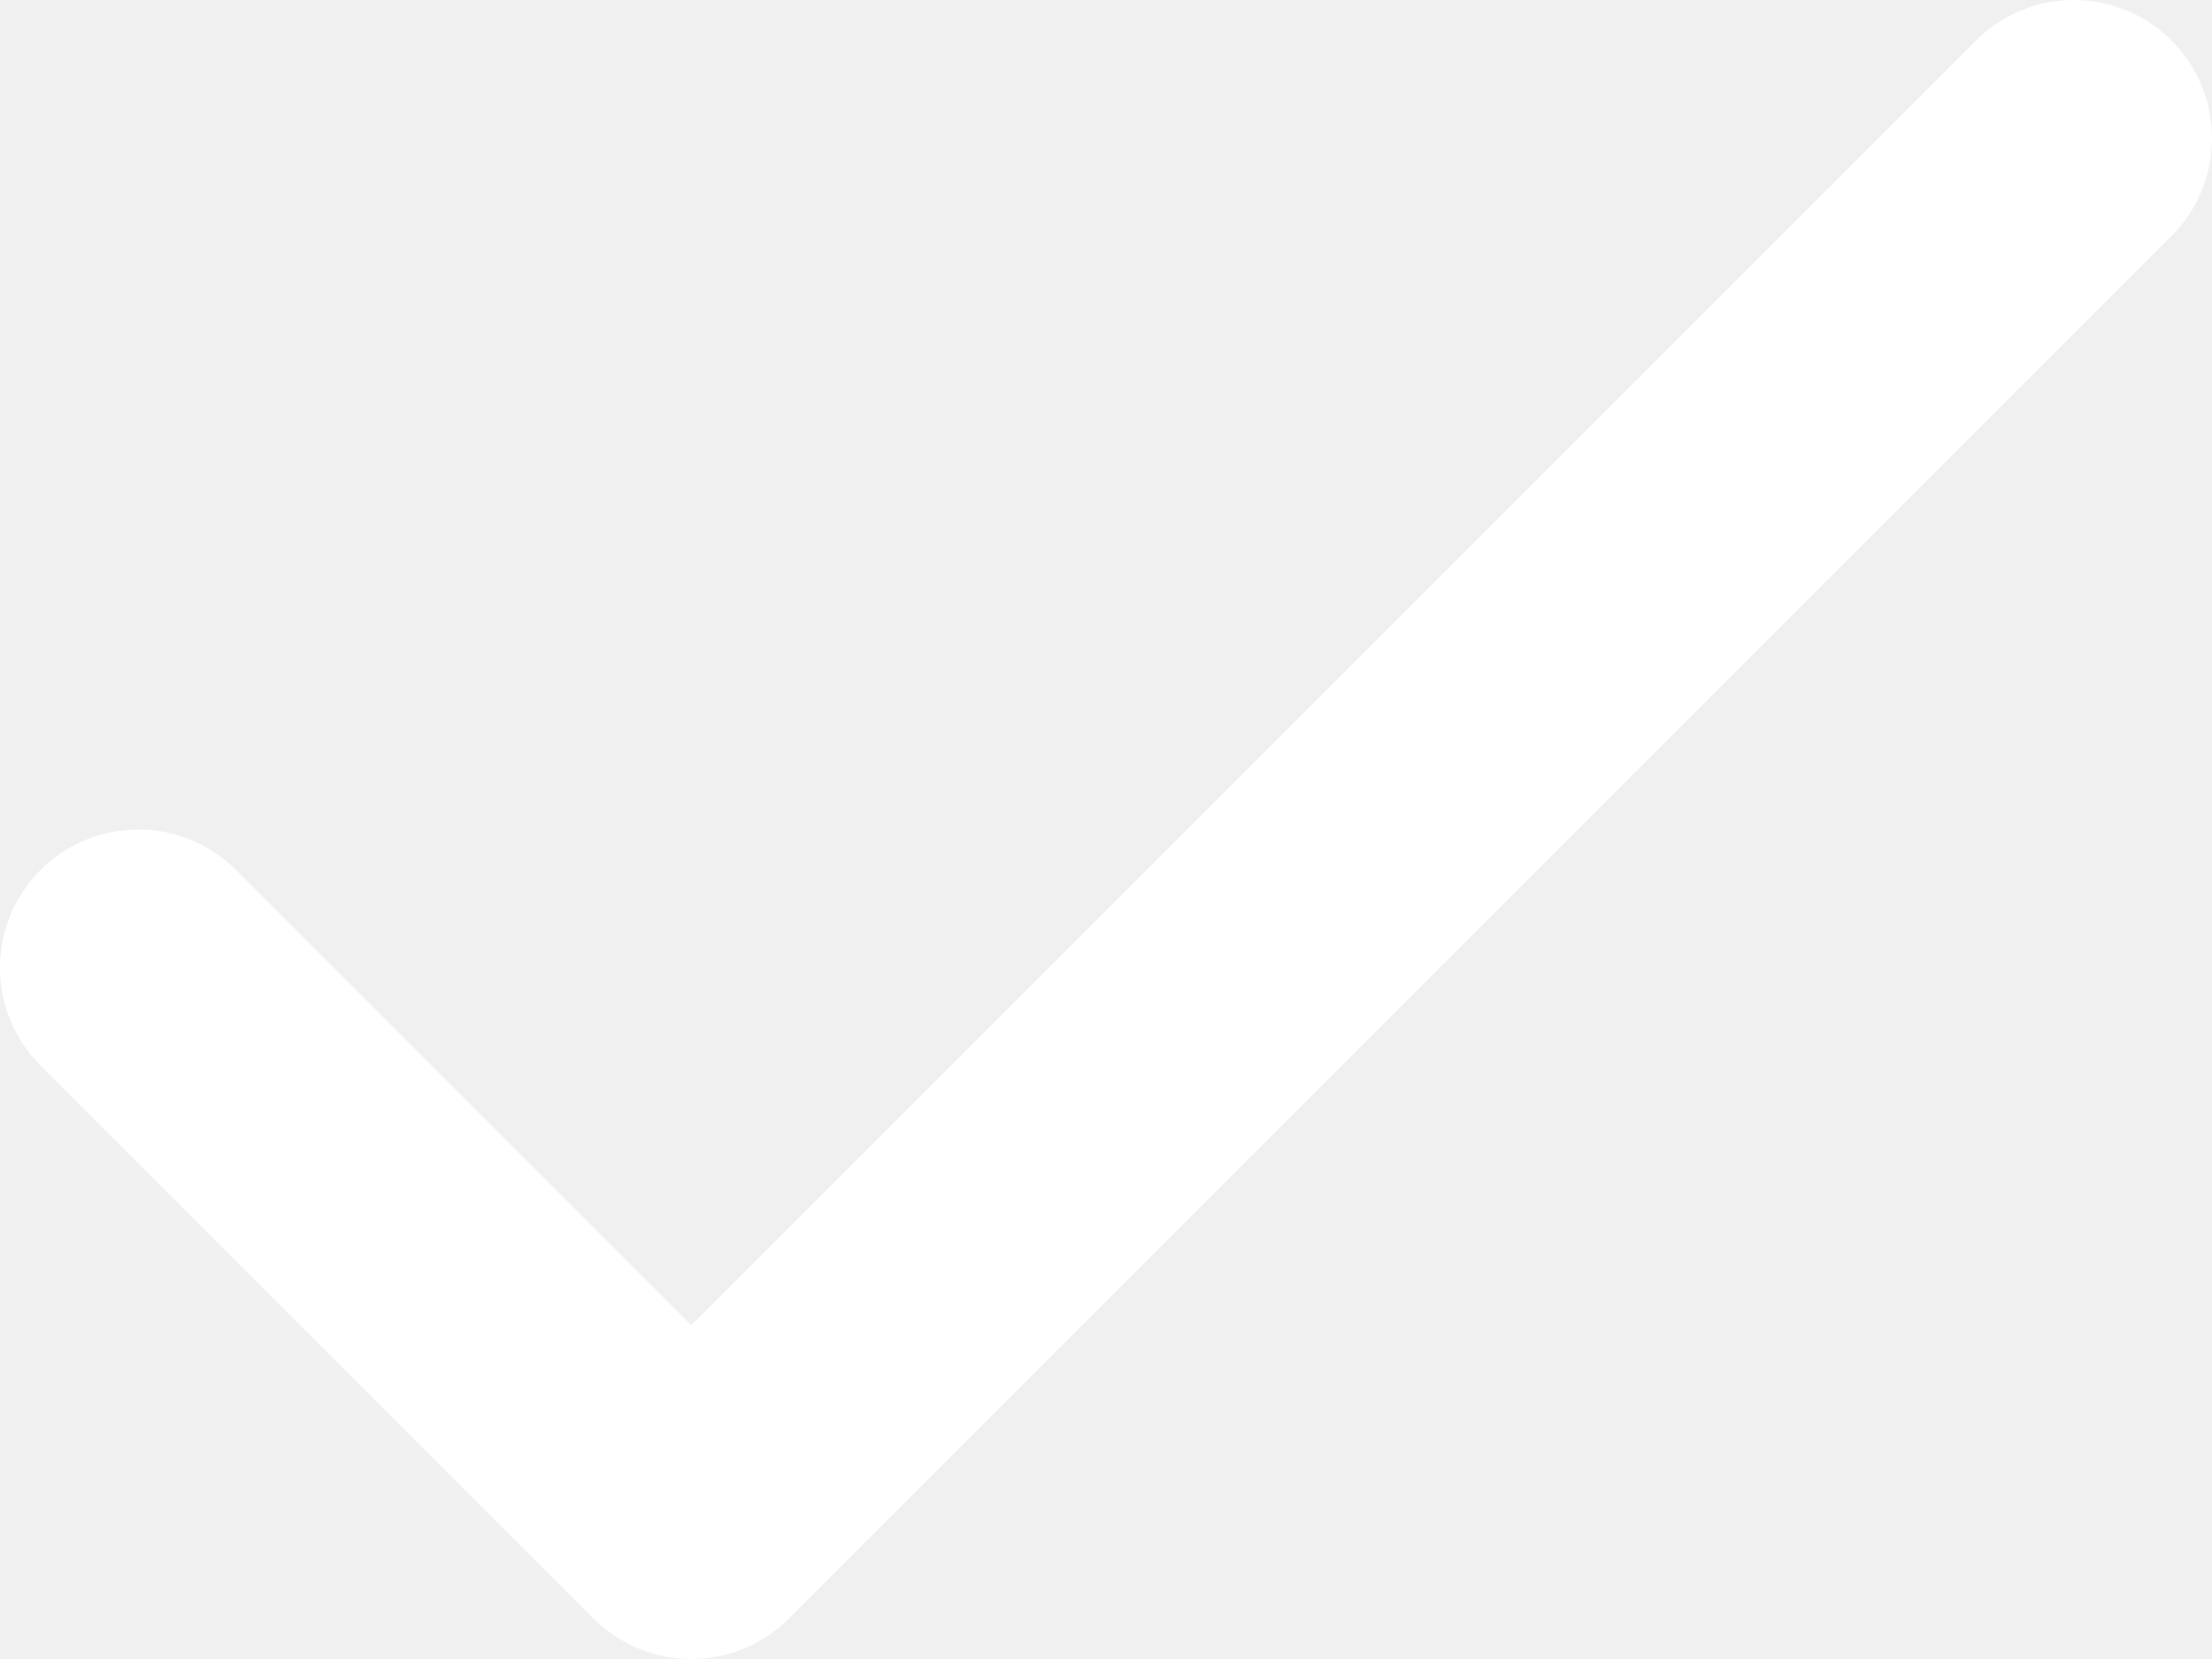
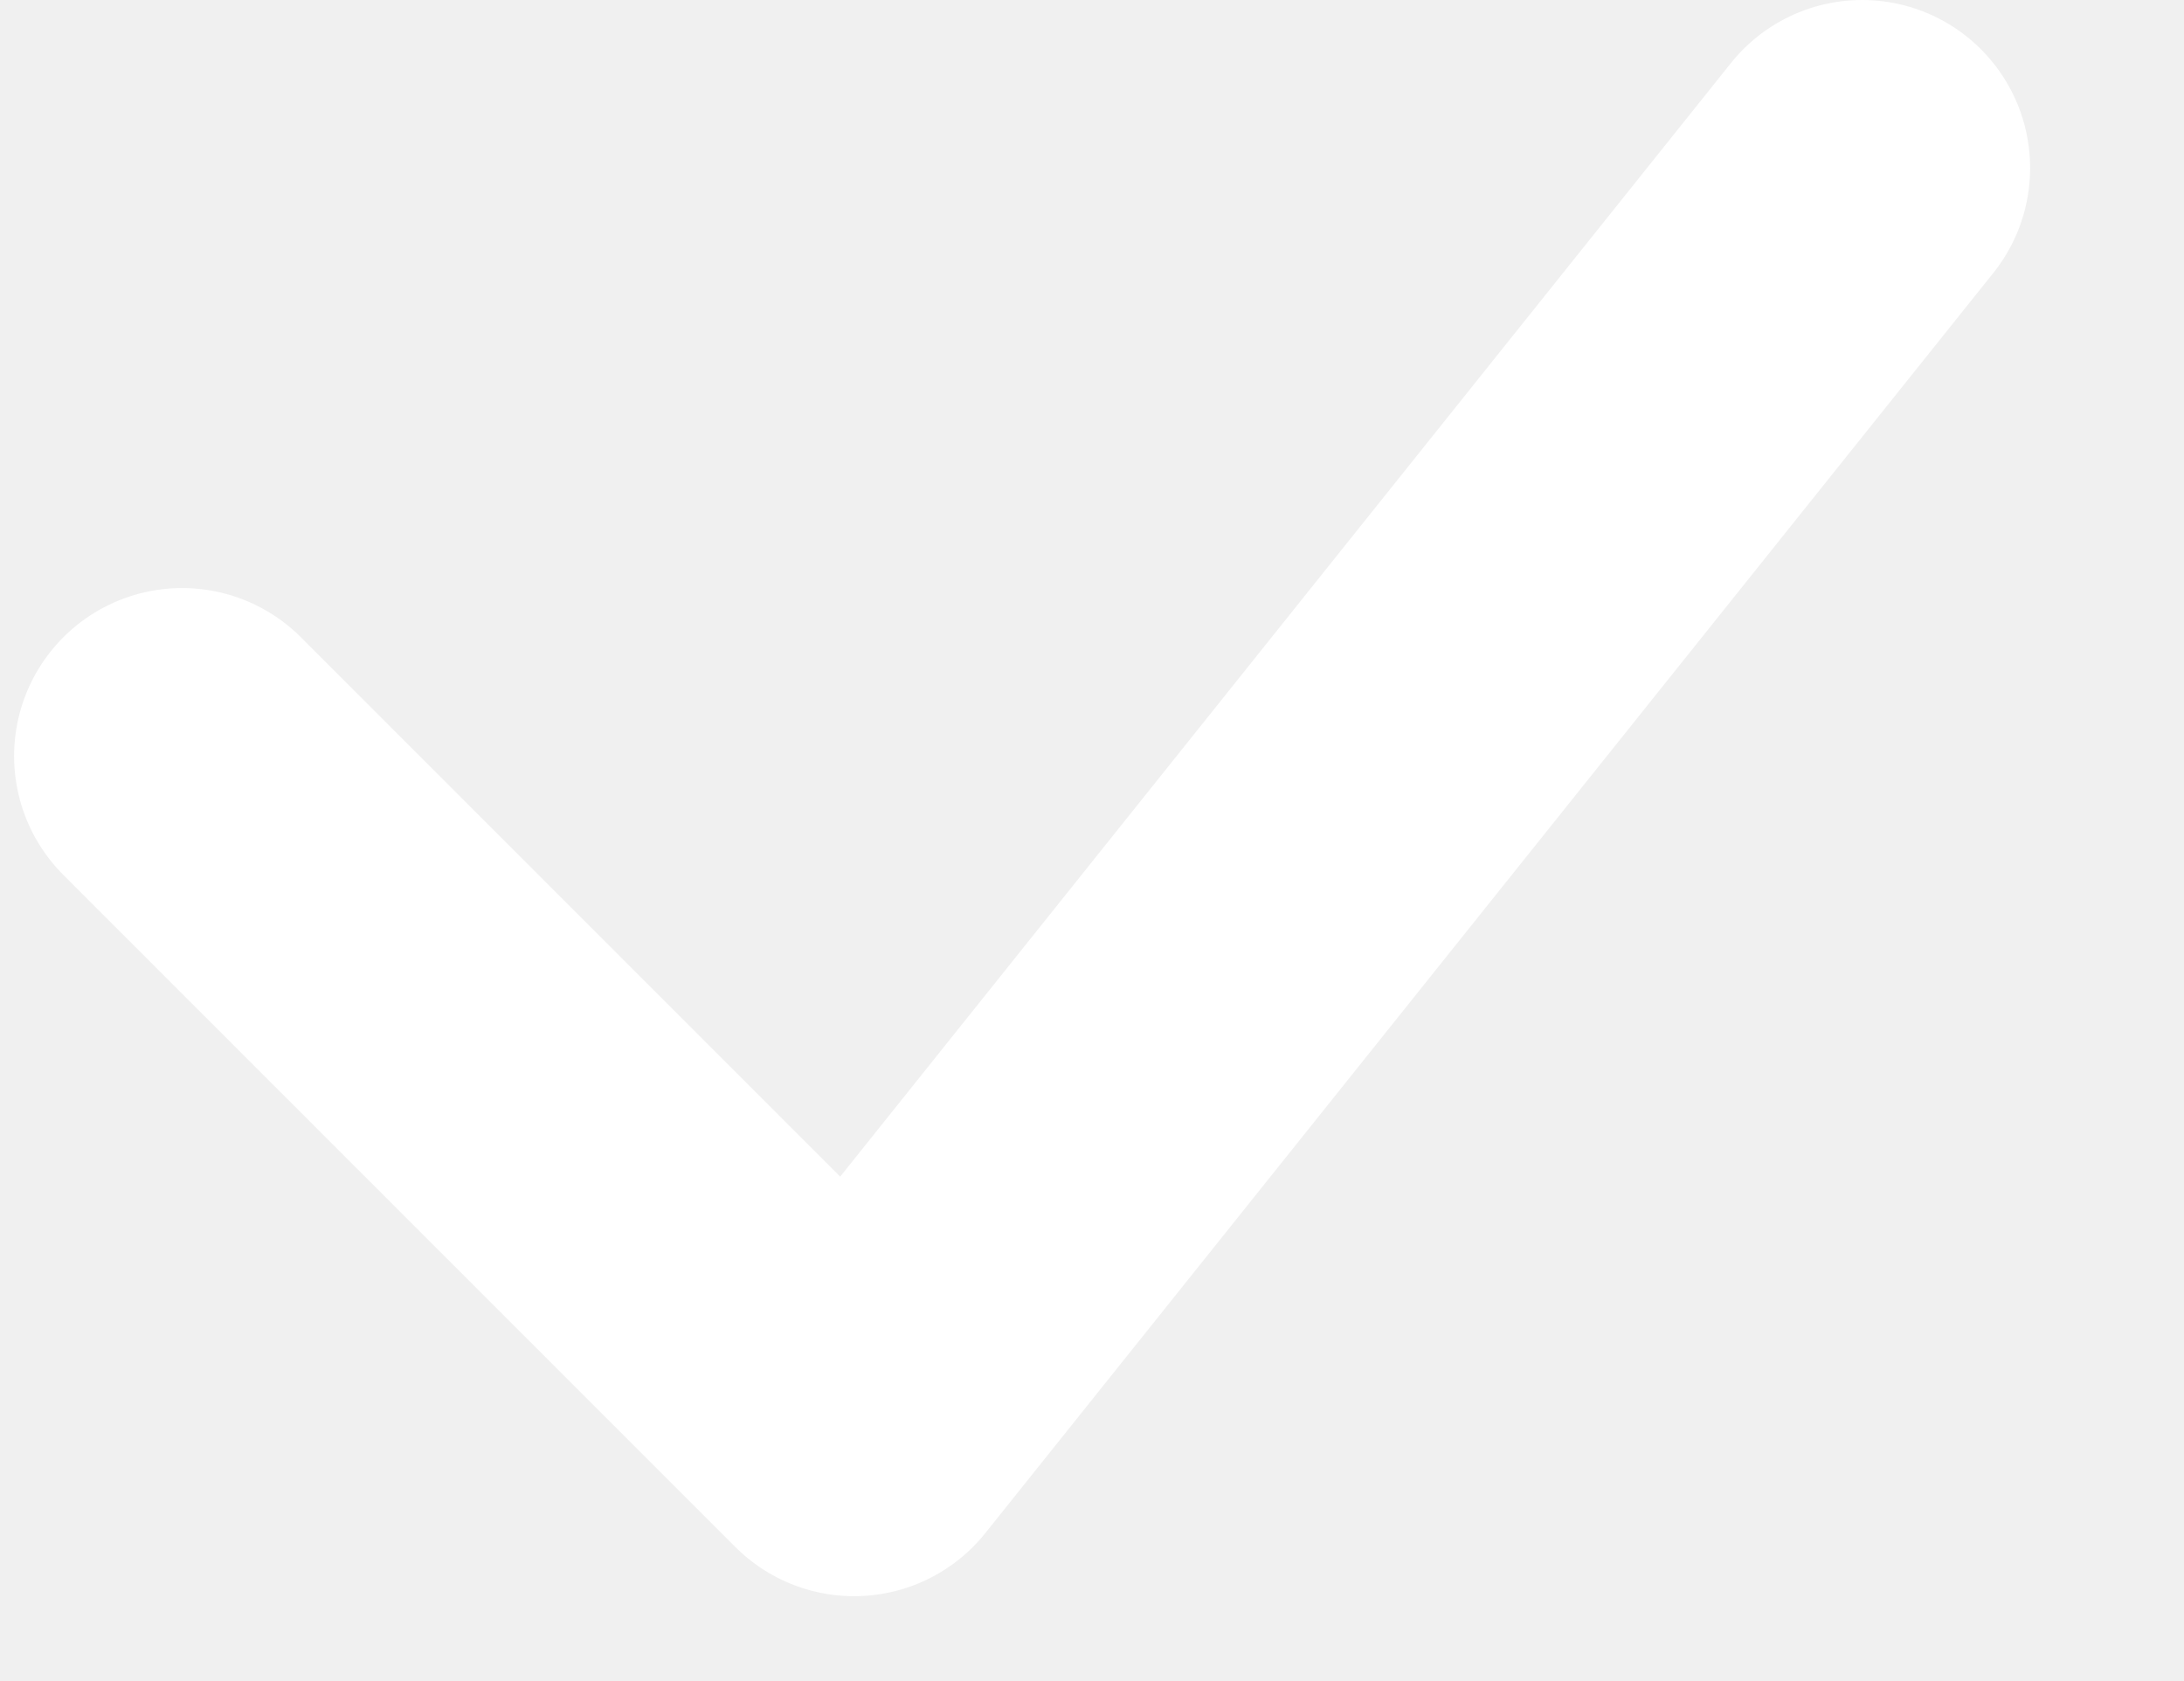
- <svg xmlns="http://www.w3.org/2000/svg" width="16" height="12" viewBox="0 0 16 12" fill="none">
-   <path d="M1 7L5 11L15 1" stroke="white" stroke-width="2" stroke-linecap="round" stroke-linejoin="round" />
+ <svg xmlns="http://www.w3.org/2000/svg" width="13" height="10" viewBox="0 0 13 10" fill="none">
+   <path d="M1.084 4.5L5.084 8.5L11.084 1" stroke="white" stroke-width="2" stroke-linecap="round" stroke-linejoin="round" />
</svg>
